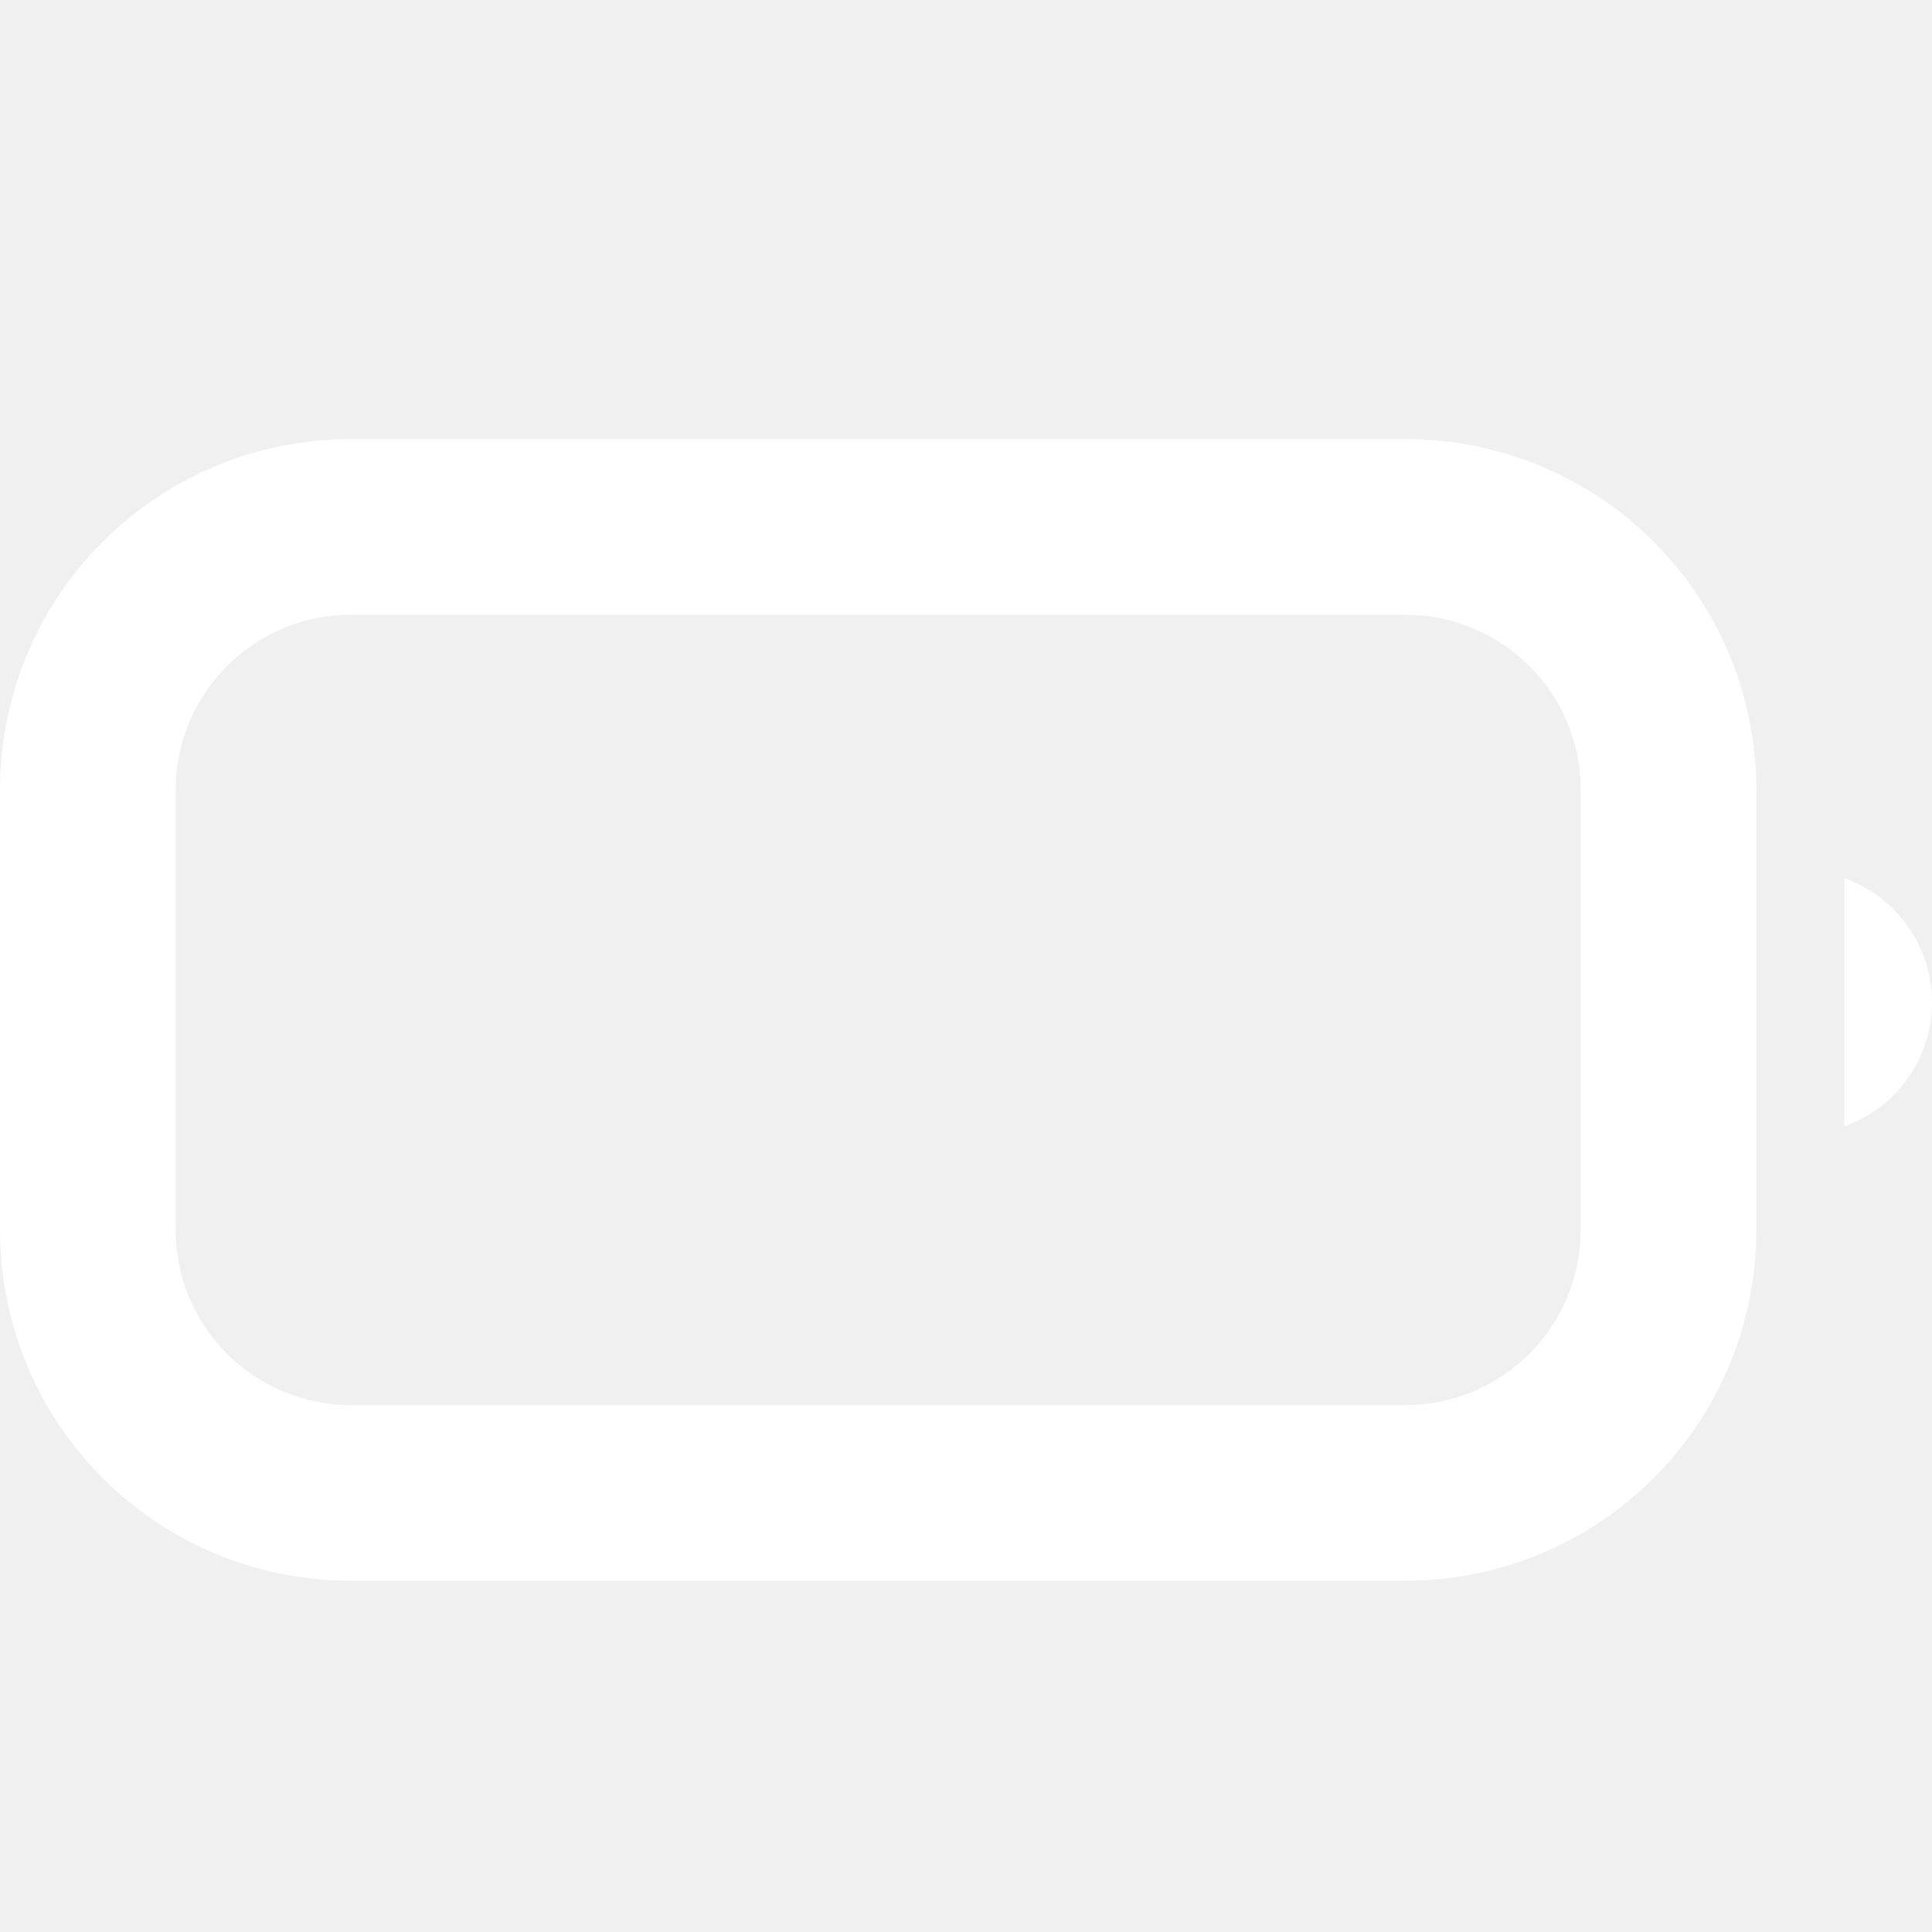
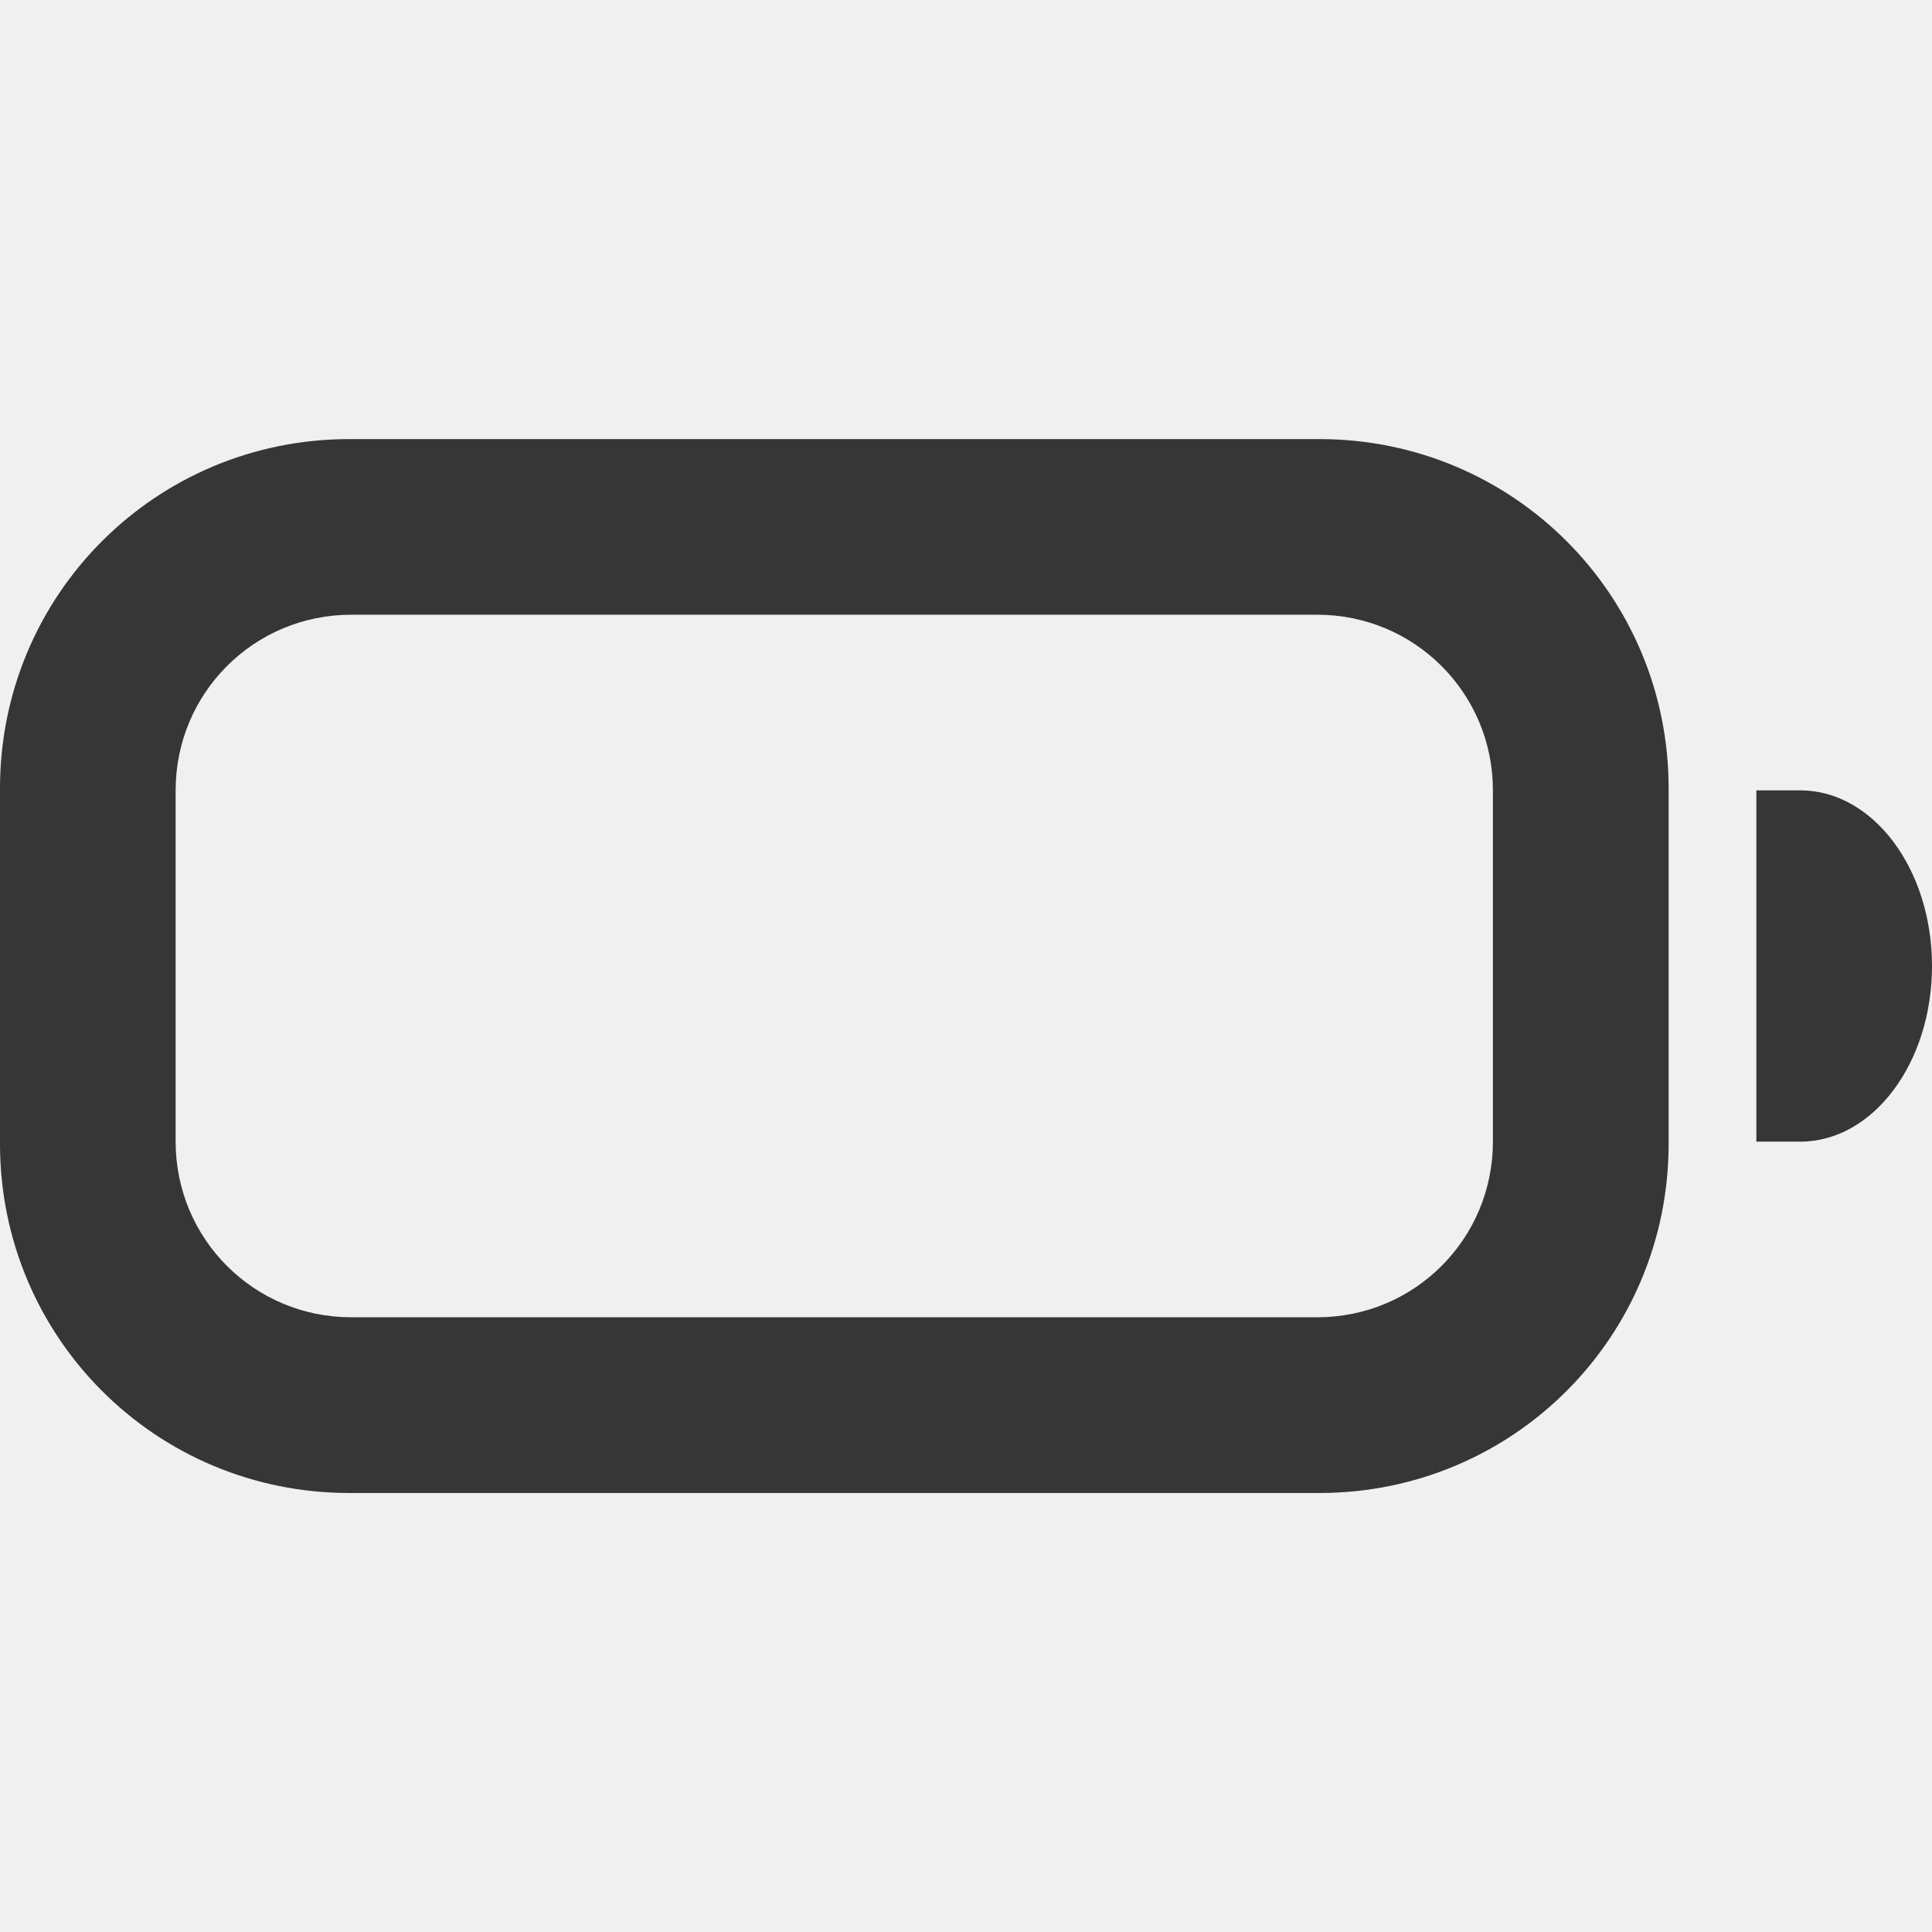
- <svg xmlns="http://www.w3.org/2000/svg" width="22" height="22" version="1.0" viewBox="0 0 22 22" id="svg120">
+ <svg xmlns="http://www.w3.org/2000/svg" viewBox="0 0 22 22" version="1.0" height="22" width="22" id="svg120">
  <defs id="defs5">
-     <style id="current-color-scheme" type="text/css"> .ColorScheme-Text { color:#363636; } </style>
+     <style type="text/css" id="current-color-scheme">.ColorScheme-Text { color:#363636; }</style>
  </defs>
-   <g id="22-22-Fill90" class="ColorScheme-Text" transform="translate(-104.54,-428.51)" fill="currentColor">
-     <rect id="rect940" x="164.54" y="428.51" width="22" height="22" rx="0" ry="0" opacity="0" />
-     <rect style="stroke-width:0.964" id="rect946" x="167.54" y="436.51" width="13" height="7" rx="0" ry="1" />
+   <g transform="translate(360,23)" id="Fill10">
+     <g fill="#ff4d62" transform="translate(0,-24)" id="g1075">
+       <path d="m3-34c-2.216 0-4 1.784-4 4v6c0 2.216 1.784 4 4 4h18c2.216 0 4-1.784 4-4v-6c0-2.216-1.784-4-4-4zm0 2h18c1.108 0 2 0.892 2 2v6c0 1.108-0.892 2-2 2h-18c-1.108 0-2-0.892-2-2v-6c0-1.108 0.892-2 2-2z" id="path1069" />
+       <path d="m26-29v4h0.5a2.25 2.124 0 0 0 1.5-2.001 2.25 2.124 0 0 0-1.5-1.999z" id="path1071" />
+       <rect ry="1" height="8" width="2" y="-31" x="2" id="rect1073" />
+     </g>
+     <rect fill="none" height="32" width="32" y="-67" x="-3" id="rect1077" />
  </g>
-   <g id="22-22-Fill80" class="ColorScheme-Text" transform="translate(-74.54,-428.51)" fill="currentColor">
-     <rect id="rect950" x="164.54" y="428.51" width="22" height="22" rx="0" ry="0" opacity="0" />
-     <rect style="stroke-width:0.957" id="rect952" x="167.54" y="436.51" width="11" height="7" rx="0" ry="1" />
+   <g fill="currentColor" transform="translate(-154.45 -379.51)" class="ColorScheme-Text" id="Fill100">
+     <rect opacity="0" ry="0" rx="0" height="32" width="32" y="336.51" x="189.44" id="rect1022" />
+     <rect stroke-width=".853" ry="1" rx="0" height="8" width="20" y="348.51" x="194.45" id="rect1028" />
  </g>
-   <g id="22-22-Fill70" class="ColorScheme-Text" transform="translate(-44.53999,-428.51)" fill="currentColor">
-     <rect id="rect956" x="164.54" y="428.51" width="22" height="22" rx="0" ry="0" opacity="0" />
-     <rect style="stroke-width:0.953" id="rect958" x="167.54" y="436.51" width="10" height="7" rx="0" ry="1" />
+   <g fill="currentColor" transform="translate(-114.45,-379.51)" class="ColorScheme-Text" id="Fill90">
+     <rect opacity="0" ry="0" rx="0" height="32" width="32" y="336.51" x="189.44" id="rect1042" />
+     <rect stroke-width=".849" ry="1" rx="0" height="8" width="18" y="348.51" x="194.43" id="rect1044" />
  </g>
-   <g id="22-22-Fill60" class="ColorScheme-Text" transform="translate(-14.54,-428.51)" fill="currentColor">
-     <rect id="rect962" x="164.54" y="428.51" width="22" height="22" rx="0" ry="0" opacity="0" />
-     <rect style="stroke-width:0.949" id="rect964" x="167.54" y="436.51" width="9" height="7" rx="0" ry="1" />
+   <g fill="currentColor" transform="translate(-79.45,-379.51)" class="ColorScheme-Text" id="Fill80">
+     <rect opacity="0" ry="0" rx="0" height="32" width="32" y="336.51" x="189.44" id="rect1048" />
+     <rect stroke-width=".844" ry="1" rx="0" height="8" width="16" y="348.51" x="194.43" id="rect1050" />
  </g>
-   <g id="22-22-Fill50" class="ColorScheme-Text" transform="translate(13.46001,-428.51)" fill="currentColor">
-     <rect id="rect968" x="164.54" y="428.51" width="22" height="22" rx="0" ry="0" opacity="0" />
-     <rect style="stroke-width:0.932" id="rect970" x="167.586" y="436.51" width="6.954" height="7" rx="0" ry="1" />
+   <g fill="currentColor" transform="translate(-40.45,-379.51)" class="ColorScheme-Text" id="Fill70">
+     <rect opacity="0" ry="0" rx="0" height="32" width="32" y="336.51" x="189.44" id="rect1054" />
+     <rect stroke-width=".837" ry="1" rx="0" height="8" width="14" y="348.51" x="194.43" id="rect1056" />
  </g>
-   <g id="22-22-Fill40" class="ColorScheme-Text" transform="translate(43.46001,-428.51)" fill="currentColor">
-     <rect id="rect974" x="164.54" y="428.51" width="22" height="22" rx="0" ry="0" opacity="0" />
-     <rect style="stroke-width:0.926" id="rect976" x="167.54" y="436.51" width="6" height="7" rx="0" ry="1" />
+   <g fill="currentColor" transform="translate(-4.45,-379.51)" class="ColorScheme-Text" id="Fill60">
+     <rect opacity="0" ry="0" rx="0" height="32" width="32" y="336.51" x="189.44" id="rect1060" />
+     <rect stroke-width=".829" ry="1" rx="0" height="8" width="12" y="348.51" x="194.43" id="rect1062" />
  </g>
-   <g id="22-22-Fill30" class="ColorScheme-Text" transform="translate(73.46001,-428.51)" fill="currentColor">
-     <rect id="rect980" x="164.54" y="428.51" width="22" height="22" rx="0" ry="0" opacity="0" />
-     <rect style="stroke-width:0.894" id="rect982" x="167.54" y="436.51" width="4" height="7" rx="0" ry="1" />
+   <g fill="currentColor" transform="translate(30.55,-379.51)" class="ColorScheme-Text" id="Fill50">
+     <rect opacity="0" ry="0" rx="0" height="32" width="32" y="336.51" x="189.44" id="rect1066" />
+     <rect stroke-width=".817" ry="1" rx="0" height="8" width="10" y="348.51" x="194.43" id="rect1068" />
  </g>
-   <g id="22-22-Fill20" class="ColorScheme-Text" transform="translate(103.46,-428.51)" fill="currentColor">
-     <rect id="rect986" x="164.54" y="428.51" width="22" height="22" rx="0" ry="0" opacity="0" />
-     <rect style="stroke-width:0.816" id="rect988" x="167.54" y="436.51" width="2" height="7" rx="0" ry="1" />
+   <g fill="currentColor" transform="translate(70.55,-379.51)" class="ColorScheme-Text" id="Fill40">
+     <rect opacity="0" ry="0" rx="0" height="32" width="32" y="336.51" x="189.44" id="rect1072" />
+     <rect stroke-width=".801" ry="1" rx="0" height="8" width="8" y="348.51" x="194.43" id="rect1074" />
  </g>
-   <g id="22-22-Fill100" class="ColorScheme-Text" transform="translate(-134.54,-428.51)" fill="currentColor">
-     <rect id="rect1029" x="164.54" y="428.51" width="22" height="22" rx="0" ry="0" opacity="0" />
-     <rect style="stroke-width:0.935" id="rect1031" x="167.54" y="436.51" width="14" height="7" rx="0" ry="1" />
+   <g fill="currentColor" transform="translate(105.55,-379.51)" class="ColorScheme-Text" id="Fill30">
+     <rect opacity="0" ry="0" rx="0" height="32" width="32" y="336.51" x="189.44" id="rect1078" />
+     <rect stroke-width=".776" ry="1" rx="0" height="8" width="6" y="348.51" x="194.43" id="rect1080" />
  </g>
-   <g id="Fill100" class="ColorScheme-Text" transform="translate(-154.45 -379.51)" fill="currentColor">
-     <rect id="rect1022" x="189.44" y="336.51" width="32" height="32" rx="0" ry="0" opacity="0" />
-     <rect id="rect1028" x="193.44" y="347.51" width="22" height="10" rx="2" ry="2" />
+   <g fill="currentColor" transform="translate(137.55,-379.51)" class="ColorScheme-Text" id="Fill20">
+     <rect opacity="0" ry="0" rx="0" height="32" width="32" y="336.51" x="189.44" id="rect1084" />
+     <rect stroke-width=".732" ry="1" rx="0" height="8" width="4" y="348.51" x="194.43" id="rect1086" />
  </g>
-   <g id="Fill90" class="ColorScheme-Text" transform="translate(-114.45,-379.51)" fill="currentColor">
-     <rect id="rect1042" x="189.44" y="336.51" width="32" height="32" rx="0" ry="0" opacity="0" />
-     <rect id="rect1044" x="193.44" y="347.51" width="20" height="10" rx="2" ry="2" />
-   </g>
-   <g id="Fill80" class="ColorScheme-Text" transform="translate(-79.45,-379.51)" fill="currentColor">
-     <rect id="rect1048" x="189.44" y="336.51" width="32" height="32" rx="0" ry="0" opacity="0" />
-     <rect id="rect1050" x="193.44" y="347.51" width="18" height="10" rx="2" ry="2" />
-   </g>
-   <g id="Fill70" class="ColorScheme-Text" transform="translate(-40.45,-379.51)" fill="currentColor">
-     <rect id="rect1054" x="189.44" y="336.51" width="32" height="32" rx="0" ry="0" opacity="0" />
-     <rect id="rect1056" x="193.44" y="347.51" width="16" height="10" rx="2" ry="2" />
-   </g>
-   <g id="Fill60" class="ColorScheme-Text" transform="translate(-4.45,-379.51)" fill="currentColor">
-     <rect id="rect1060" x="189.44" y="336.51" width="32" height="32" rx="0" ry="0" opacity="0" />
-     <rect id="rect1062" x="193.44" y="347.51" width="14" height="10" rx="2" ry="2" />
-   </g>
-   <g id="Fill50" class="ColorScheme-Text" transform="translate(30.55,-379.51)" fill="currentColor">
-     <rect id="rect1066" x="189.44" y="336.51" width="32" height="32" rx="0" ry="0" opacity="0" />
-     <rect id="rect1068" x="193.44" y="347.51" width="12" height="10" rx="2" ry="2" />
-   </g>
-   <g id="Fill40" class="ColorScheme-Text" transform="translate(70.55,-379.51)" fill="currentColor">
-     <rect id="rect1072" x="189.44" y="336.51" width="32" height="32" rx="0" ry="0" opacity="0" />
-     <rect id="rect1074" x="193.44" y="347.51" width="10" height="10" rx="2" ry="2" />
-   </g>
-   <g id="Fill30" class="ColorScheme-Text" transform="translate(105.55,-379.51)" fill="currentColor">
-     <rect id="rect1078" x="189.44" y="336.51" width="32" height="32" rx="0" ry="0" opacity="0" />
-     <rect id="rect1080" x="193.44" y="347.51" width="8" height="10" rx="2" ry="2" />
-   </g>
-   <g id="Fill20" class="ColorScheme-Text" transform="translate(137.55,-379.51)" fill="currentColor">
-     <rect id="rect1084" x="189.44" y="336.51" width="32" height="32" rx="0" ry="0" opacity="0" />
-     <rect id="rect1086" x="193.44" y="347.51" width="6" height="10" rx="2" ry="2" />
-   </g>
-   <g id="Battery" class="ColorScheme-Text" transform="translate(-214.54,-357.51)" fill="currentColor">
-     <path id="rect168" transform="translate(214.54,404.51)" d="m3-81c-2.216 0-4 1.784-4 4v6c0 2.216 1.784 4 4 4h18c2.216 0 4-1.784 4-4v-6c0-2.216-1.784-4-4-4zm0 1h18c1.662 0 3 1.338 3 3v6c0 1.662-1.338 3-3 3h-18c-1.662 0-3-1.338-3-3v-6c0-1.662 1.338-3 3-3z" />
-     <rect id="rect148" x="211.54" y="314.51" width="32" height="32" rx="0" ry="0" opacity="0" />
-     <path id="path152" d="m240.54 328.51v4a2 2 0 0 0 2-2 2 2 0 0 0-2-2z" />
-   </g>
-   <g id="Fill10" transform="translate(147.45 -357.51)">
-     <path id="path245" transform="translate(214.54,404.51)" d="m3-81c-2.216 0-4 1.784-4 4v6c0 2.216 1.784 4 4 4h18c2.216 0 4-1.784 4-4v-6c0-2.216-1.784-4-4-4zm0 1h18c1.662 0 3 1.338 3 3v6c0 1.662-1.338 3-3 3h-18c-1.662 0-3-1.338-3-3v-6c0-1.662 1.338-3 3-3z" fill="#ff4d62" />
-     <rect id="rect247" x="211.54" y="314.51" width="32" height="32" rx="0" ry="0" opacity="0" />
-     <path id="path249" d="m240.54 328.51v4a2 2 0 0 0 2-2 2 2 0 0 0-2-2z" fill="#ff4d62" />
-     <rect id="rect251" x="215.54" y="325.51" width="4" height="10" ry="2" fill="#ff4d62" />
-   </g>
-   <g id="Fill0" transform="translate(191.45 -357.51)">
-     <path id="path255" transform="translate(214.54,404.51)" d="m3-81c-2.216 0-4 1.784-4 4v6c0 2.216 1.784 4 4 4h18c2.216 0 4-1.784 4-4v-6c0-2.216-1.784-4-4-4zm0 1h18c1.662 0 3 1.338 3 3v6c0 1.662-1.338 3-3 3h-18c-1.662 0-3-1.338-3-3v-6c0-1.662 1.338-3 3-3z" fill="#ff4d62" />
-     <rect id="rect257" x="211.54" y="314.51" width="32" height="32" rx="0" ry="0" opacity="0" />
-     <path id="path259" d="m240.54 328.51v4a2 2 0 0 0 2-2 2 2 0 0 0-2-2z" fill="#ff4d62" />
-   </g>
-   <g id="AcAdapter" transform="translate(-69.54,-403.51)">
-     <g id="g1133" transform="translate(-228,47)">
-       <rect id="rect1129" x="211.54" y="314.51" width="32" height="32" rx="0" ry="0" opacity="0" />
+   <g transform="translate(-69.54,-403.51)" id="AcAdapter">
+     <g transform="translate(-228,47)" id="g1133">
+       <rect opacity="0" ry="0" rx="0" height="32" width="32" y="314.51" x="211.54" id="rect1129" />
    </g>
    <g id="g1139">
-       <path id="path1137" d="m-3.464 369.51c-0.554 0-1 0.446-1 1v3h-2c3.908e-4 3.326 1.672 6.192 4 6.857v4.143c0 0.554 0.446 1 1 1s1-0.446 1-1v-4.143c2.328-0.665 4-3.531 4-6.857h-2v-3c0-0.554-0.446-1-1-1s-1 0.446-1 1v3h-2v-3c0-0.554-0.446-1-1-1z" fill="#4caf50" />
+       <path fill="#4caf50" d="m-3.464 369.51c-0.554 0-1 0.446-1 1v3h-2c3.908e-4 3.326 1.672 6.192 4 6.857v4.143c0 0.554 0.446 1 1 1s1-0.446 1-1v-4.143c2.328-0.665 4-3.531 4-6.857h-2v-3c0-0.554-0.446-1-1-1s-1 0.446-1 1v3h-2v-3c0-0.554-0.446-1-1-1z" id="path1137" />
    </g>
  </g>
-   <g id="22-22-AcAdapter" transform="translate(-167.54,-433.51)">
-     <g id="g1153" transform="translate(-128,-3)">
-       <g id="g1149" transform="translate(50,8)">
-         <rect id="rect1147" x="164.54" y="428.51" width="22" height="22" rx="0" ry="0" opacity="0" />
+   <g transform="translate(-167.54,-433.51)" id="22-22-AcAdapter">
+     <g transform="translate(-128,-3)" id="g1153">
+       <g transform="translate(50,8)" id="g1149">
+         <rect opacity="0" ry="0" rx="0" height="22" width="22" y="428.51" x="164.54" id="rect1147" />
      </g>
    </g>
-     <path id="path1155" transform="translate(214.54,404.51)" d="m-119.5 35c-0.277 0-0.5 0.223-0.5 0.5v1.5h-2a4.5 6 0 0 0 4 5.961v2.539c0 0.277 0.223 0.5 0.5 0.5s0.5-0.223 0.5-0.5v-2.537a4.5 6 0 0 0 4-5.963h-2v-1.5c0-0.277-0.223-0.5-0.5-0.5s-0.5 0.223-0.5 0.5v1.5h-3v-1.5c0-0.277-0.223-0.5-0.5-0.5z" fill="#4caf50" />
+     <path fill="#4caf50" d="m-119.5 35c-0.277 0-0.5 0.223-0.5 0.5v1.5h-2a4.5 6 0 0 0 4 5.961v2.539c0 0.277 0.223 0.5 0.5 0.5s0.5-0.223 0.5-0.5v-2.537a4.5 6 0 0 0 4-5.963h-2v-1.5c0-0.277-0.223-0.5-0.5-0.5s-0.5 0.223-0.5 0.5v1.5h-3v-1.5c0-0.277-0.223-0.5-0.5-0.5z" transform="translate(214.54,404.51)" id="path1155" />
  </g>
-   <g id="battery-ups" class="ColorScheme-Text" transform="translate(-210.25 -400.22)" fill="currentColor">
-     <g id="g297" transform="translate(1,27)">
-       <path id="path275" transform="translate(213.54,377.51)" d="m-139-36c-2.216 0-4 1.784-4 4v6c0 2.216 1.784 4 4 4h18c2.216 0 4-1.784 4-4v-6c0-2.216-1.784-4-4-4zm0 1h11l-7 7h5l-2.5 5h-6.5c-1.662 0-3-1.338-3-3v-6c0-1.662 1.338-3 3-3zm11.5 0h6.5c1.662 0 3 1.338 3 3v6c0 1.662-1.338 3-3 3h-11l7-7h-5zm11.5 4v4a2 2 0 0 0 2-2 2 2 0 0 0-2-2z" opacity=".5" />
-       <path id="rect281" transform="translate(213.54,377.51)" d="m-139-34c-1.108 0-2 0.892-2 2v6c0 1.108 0.892 2 2 2h5.883l1.5-3h-3.383c-0.891-3.51e-4 -1.337-1.077-0.707-1.707l5.293-5.293zm12.117 0-1.5 3h3.383c0.891 3.51e-4 1.337 1.077 0.707 1.707l-5.293 5.293h8.586c1.108 0 2-0.892 2-2v-6c0-1.108-0.892-2-2-2z" />
+   <g fill="currentColor" transform="translate(-210.25 -400.22)" class="ColorScheme-Text" id="battery-ups">
+     <g transform="translate(1,27)" id="g297">
+       <path opacity=".5" d="m-139-36c-2.216 0-4 1.784-4 4v6c0 2.216 1.784 4 4 4h18c2.216 0 4-1.784 4-4v-6c0-2.216-1.784-4-4-4zm0 1h11l-7 7h5l-2.5 5h-6.5c-1.662 0-3-1.338-3-3v-6c0-1.662 1.338-3 3-3zm11.5 0h6.5c1.662 0 3 1.338 3 3v6c0 1.662-1.338 3-3 3h-11l7-7h-5zm11.5 4v4a2 2 0 0 0 2-2 2 2 0 0 0-2-2z" transform="translate(213.54,377.51)" id="path275" />
+       <path d="m-139-34c-1.108 0-2 0.892-2 2v6c0 1.108 0.892 2 2 2h5.883l1.5-3h-3.383c-0.891-3.51e-4 -1.337-1.077-0.707-1.707l5.293-5.293zm12.117 0-1.5 3h3.383c0.891 3.51e-4 1.337 1.077 0.707 1.707l-5.293 5.293h8.586c1.108 0 2-0.892 2-2v-6c0-1.108-0.892-2-2-2z" transform="translate(213.54,377.51)" id="rect281" />
    </g>
-     <rect id="rect1110" x="69.536" y="359.51" width="32" height="32" rx="0" ry="0" opacity="0" />
+     <rect opacity="0" ry="0" rx="0" height="32" width="32" y="359.51" x="69.536" id="rect1110" />
  </g>
-   <g id="Unavailable" transform="translate(-166.54,-471.51)">
-     <path id="rect4480" d="m118.54 428.5h32v32h-32z" fill="none" />
+   <g transform="translate(-220.54 -409.02)" fill="currentColor" class="ColorScheme-Text" id="22-22-battery-ups">
+     <path d="m-116 12c-0.554 0-1 0.446-1 1v5c0 0.554 0.446 1 1 1h4.811l0.658-1.494h-2.469c-0.873 5.7e-4 -1.328-1.039-0.734-1.68l3.529-3.826zm9.205 0-0.668 1.506h2.463c0.87 8.8e-4 1.324 1.035 0.736 1.676l-3.514 3.818h5.777c0.554 0 1-0.446 1-1v-5c0-0.554-0.446-1-1-1z" transform="translate(214.54,404.51)" id="rect1160" />
+     <rect opacity="0" ry="0" rx="0" height="22" width="22" y="408.51" x="95.536" id="rect930" />
+     <path opacity=".5" d="m-116 10c-1.662 0-3 1.338-3 3v5c0 1.662 1.338 3 3 3h14c1.662 0 3-1.338 3-3v-5c0-1.662-1.338-3-3-3h-5zm0 1h8.078l-5.078 5.506h4l-1.537 3.494h-5.463c-1.108 0-2-0.892-2-2v-5c0-1.108 0.892-2 2-2zm8.557 0h5.443c1.108 0 2 0.892 2 2v5c0 1.108-0.892 2-2 2h-8.057l5.057-5.494h-4z" transform="translate(214.54,404.51)" id="path965" />
+     <path opacity=".5" d="m116.54 418.59v2.826a1.5 1.5 0 0 0 1-1.414 1.5 1.5 0 0 0-1-1.412z" id="path1139" />
+   </g>
+   <g transform="translate(-166.54,-471.51)" id="Unavailable">
+     <path fill="none" d="m118.54 428.5h32v32h-32z" id="rect4480" />
    <g id="g4580">
-       <rect id="rect4577" x="139.54" y="446.5" width="12" height="12" rx="6" ry="6" fill="#f44336" />
-       <path id="rect4622-0" class="ColorScheme-Text" d="m148.36 450.38-0.707-0.707-2.121 2.121-2.121-2.121-0.707 0.707 2.121 2.121-2.121 2.121 0.707 0.707 2.121-2.122 2.121 2.122 0.707-0.707-2.121-2.121z" fill="currentColor" />
+       <rect fill="#f44336" ry="6" rx="6" height="12" width="12" y="446.5" x="139.54" id="rect4577" />
+       <path fill="currentColor" d="m148.36 450.38-0.707-0.707-2.121 2.121-2.121-2.121-0.707 0.707 2.121 2.121-2.121 2.121 0.707 0.707 2.121-2.122 2.121 2.122 0.707-0.707-2.121-2.121z" class="ColorScheme-Text" id="rect4622-0" />
    </g>
  </g>
-   <g id="22-22-Unavailable" transform="translate(-300.54,-433.51)">
-     <path id="rect4614" d="m258.54 426.5h22v22h-22z" fill="none" />
+   <g transform="translate(-300.54,-433.51)" id="22-22-Unavailable">
+     <path fill="none" d="m258.54 426.5h22v22h-22z" id="rect4614" />
    <g id="g4631">
-       <rect id="rect4577-9-1" x="271.54" y="439.5" width="9" height="9" rx="4.5" ry="4.5" fill="#f44336" />
-       <path id="rect4622" class="ColorScheme-Text" d="m277.89 442.77-0.619-0.619-1.238 1.238-1.238-1.238-0.619 0.619 1.238 1.238-1.238 1.237 0.619 0.619 1.238-1.237 1.237 1.237 0.619-0.619-1.237-1.237z" color="#eff0f1" fill="currentColor" />
+       <rect fill="#f44336" ry="4.5" rx="4.5" height="9" width="9" y="439.5" x="271.54" id="rect4577-9-1" />
+       <path fill="currentColor" color="#eff0f1" d="m277.89 442.77-0.619-0.619-1.238 1.238-1.238-1.238-0.619 0.619 1.238 1.238-1.238 1.237 0.619 0.619 1.238-1.237 1.237 1.237 0.619-0.619-1.237-1.237z" class="ColorScheme-Text" id="rect4622" />
    </g>
  </g>
+   <g transform="translate(-1,23)" id="Battery">
+     <g fill="currentColor" class="ColorScheme-Text" transform="translate(0,-24)" id="g995">
+       <path d="m3-34c-2.216 0-4 1.784-4 4v6c0 2.216 1.784 4 4 4h18c2.216 0 4-1.784 4-4v-6c0-2.216-1.784-4-4-4zm0 2h18c1.108 0 2 0.892 2 2v6c0 1.108-0.892 2-2 2h-18c-1.108 0-2-0.892-2-2v-6c0-1.108 0.892-2 2-2z" id="rect939" />
+       <path d="m26-29v4h0.5a2.25 2.124 0 0 0 1.5-2.001 2.25 2.124 0 0 0-1.5-1.999z" id="path944" />
+       <rect ry="1" height="8" width="20" y="-31" x="2" id="rect990" />
+     </g>
+     <rect fill="none" height="32" width="32" y="-67" x="-3" id="rect997" />
+   </g>
+   <g transform="translate(39,-27)" id="22-22-Fill100">
+     <rect opacity="0" height="22" width="22" y="24" id="rect971" />
+     <rect fill="currentColor" class="ColorScheme-Text" ry="1" height="6" width="12" y="32" x="3" id="rect969" />
+   </g>
+   <g transform="translate(66,-27)" id="22-22-Fill90">
+     <rect opacity="0" height="22" width="22" y="24" id="rect977" />
+     <rect fill="currentColor" class="ColorScheme-Text" ry="1" height="6" width="11" y="32" x="3" id="rect979" />
+   </g>
+   <g transform="translate(95,-27)" id="22-22-Fill80">
+     <rect opacity="0" height="22" width="22" y="24" id="rect983" />
+     <rect fill="currentColor" class="ColorScheme-Text" ry="1" height="6" width="10" y="32" x="3" id="rect985" />
+   </g>
+   <g transform="translate(123.5,-27)" id="22-22-Fill70">
+     <rect opacity="0" height="22" width="22" y="24" id="rect989" />
+     <rect fill="currentColor" class="ColorScheme-Text" ry="1" height="6" width="9" y="32" x="3" id="rect991" />
+   </g>
+   <g transform="translate(155.5,-27)" id="22-22-Fill60">
+     <rect opacity="0" height="22" width="22" y="24" id="rect995" />
+     <rect fill="currentColor" class="ColorScheme-Text" ry="1" height="6" width="8" y="32" x="3" id="rect998" />
+   </g>
+   <g transform="translate(190,-27)" id="22-22-Fill50">
+     <rect opacity="0" height="22" width="22" y="24" id="rect1002" />
+     <rect fill="currentColor" class="ColorScheme-Text" ry="1" height="6" width="7" y="32" x="3" id="rect1004" />
+   </g>
+   <g transform="translate(219,-27)" id="22-22-Fill40">
+     <rect opacity="0" height="22" width="22" y="24" id="rect1008" />
+     <rect fill="currentColor" class="ColorScheme-Text" ry="1" height="6" width="5" y="32" x="3" id="rect1011" />
+   </g>
+   <g transform="translate(249,-27)" id="22-22-Fill30">
+     <rect opacity="0" height="22" width="22" y="24" id="rect1015" />
+     <rect fill="currentColor" class="ColorScheme-Text" ry="1" height="6" width="4" y="32" x="3" id="rect1017" />
+   </g>
+   <g transform="translate(279,-27)" id="22-22-Fill20">
+     <rect opacity="0" height="22" width="22" y="24" id="rect1021" />
+     <rect fill="currentColor" class="ColorScheme-Text" ry="1" height="6" width="3" y="32" x="3" id="rect1024" />
+   </g>
+   <g transform="translate(402,23)" id="Fill0">
+     <g fill="#ff4d62" transform="translate(0,-24)" id="g1087">
+       <path d="m3-34c-2.216 0-4 1.784-4 4v6c0 2.216 1.784 4 4 4h18c2.216 0 4-1.784 4-4v-6c0-2.216-1.784-4-4-4zm0 2h18c1.108 0 2 0.892 2 2v6c0 1.108-0.892 2-2 2h-18c-1.108 0-2-0.892-2-2v-6c0-1.108 0.892-2 2-2z" id="path1081" />
+       <path d="m26-29v4h0.5a2.25 2.124 0 0 0 1.5-2.001 2.25 2.124 0 0 0-1.5-1.999z" id="path1083" />
+     </g>
+     <rect fill="none" height="32" width="32" y="-67" x="-3" id="rect1089" />
+   </g>
  <g id="22-22-Battery">
-     <rect style="color:#363636;fill:#363636" opacity="0" ry="0" rx="0" height="22" width="22" y="9.7656248e-06" x="-6.7138672e-06" id="rect181" />
-     <path id="path1023" style="color:#363636;fill:#ffffff;fill-opacity:1" d="m 21,10 v 2.826 A 1.5,1.5 0 0 0 22,11.412 1.5,1.5 0 0 0 21,10 Z" />
-     <path id="rect1087" style="fill:#ffffff;stroke-width:2.174;stroke-linecap:round" d="M 4,5 C 1.784,5 0,6.784 0,9 v 5 c 0,2.216 1.784,4 4,4 h 12 c 2.216,0 4,-1.784 4,-4 V 9 C 20,6.784 18.216,5 16,5 Z m 0,2 h 12 c 1.108,0 2,0.892 2,2 v 5 c 0,1.108 -0.892,2 -2,2 H 4 C 2.892,16 2,15.108 2,14 V 9 C 2,7.892 2.892,7 4,7 Z" />
+     <rect fill="none" height="22" width="22" id="rect972" />
+     <path fill="currentColor" class="ColorScheme-Text" d="m20 9v4h0.5a1.5 2 0 0 0 1.5-2 1.5 2 0 0 0-1.5-2z" id="path963" />
+     <path fill="currentColor" class="ColorScheme-Text" d="m3.977 5c-2.204 0-3.977 1.773-3.977 3.977v4.047c0 2.204 1.773 3.977 3.977 3.977h11.047c2.204 0 3.977-1.773 3.977-3.977v-4.047c0-2.204-1.773-3.977-3.977-3.977h-11.047zm0.023 2h11c1.108 0 2 0.892 2 2v4c0 1.108-0.892 2-2 2h-11c-1.108 0-2-0.892-2-2v-4c0-1.108 0.892-2 2-2z" id="rect942" />
  </g>
-   <g id="22-22-Fill10">
-     <rect opacity="0" ry="0" rx="0" height="22" width="22" y="-2.3437502e-07" x="298" id="rect223" />
-     <rect id="rect229" x="301.001" y="8" width="0.999" height="7" rx="0" ry="0.5" fill="#ff4d62" style="stroke-width:0.707" />
-     <g id="g1140" transform="translate(0,-20)" style="fill:#ff4d62;fill-opacity:1">
-       <path id="path1123" style="color:#363636;fill:#ff4d62;fill-opacity:1" d="m 319,30 v 2.826 a 1.5,1.5 0 0 0 1,-1.414 1.5,1.5 0 0 0 -1,-1.412 z" />
-       <path id="path1125" style="fill:#ff4d62;stroke-width:2.174;stroke-linecap:round;fill-opacity:1" d="m 302,25 c -2.216,0 -4,1.784 -4,4 v 5 c 0,2.216 1.784,4 4,4 h 12 c 2.216,0 4,-1.784 4,-4 v -5 c 0,-2.216 -1.784,-4 -4,-4 z m 0,2 h 12 c 1.108,0 2,0.892 2,2 v 5 c 0,1.108 -0.892,2 -2,2 h -12 c -1.108,0 -2,-0.892 -2,-2 v -5 c 0,-1.108 0.892,-2 2,-2 z" />
-     </g>
+   <g transform="translate(-6,-20)" id="22-22-Fill10">
+     <rect fill="none" height="22" width="22" y="17" x="313" id="rect952" />
+     <path fill="#ff4d62" d="m333 26v4h0.5a1.5 2 0 0 0 1.5-2 1.5 2 0 0 0-1.5-2z" id="path954" />
+     <path fill="#ff4d62" d="m316.98 22c-2.204 0-3.977 1.773-3.977 3.977v4.047c0 2.204 1.773 3.977 3.977 3.977h11.047c2.204 0 3.977-1.773 3.977-3.977v-4.047c0-2.204-1.773-3.977-3.977-3.977zm0.023 2h11c1.108 0 2 0.892 2 2v4c0 1.108-0.892 2-2 2h-11c-1.108 0-2-0.892-2-2v-4c0-1.108 0.892-2 2-2z" id="path956" />
+     <rect fill="#ff4d62" ry="1" height="6" width="2" y="25" x="316" id="rect960" />
  </g>
-   <g transform="translate(29.99999)" id="22-22-Fill0">
-     <rect id="rect1149" x="298" y="-2.3437502e-07" width="22" height="22" rx="0" ry="0" opacity="0" />
-     <g style="fill:#ff4d62;fill-opacity:1" transform="translate(0,-20)" id="g1158">
-       <path d="m 319,30 v 2.826 a 1.5,1.5 0 0 0 1,-1.414 1.5,1.5 0 0 0 -1,-1.412 z" style="color:#363636;fill:#ff4d62;fill-opacity:1" id="path1153" />
-       <path d="m 302,25 c -2.216,0 -4,1.784 -4,4 v 5 c 0,2.216 1.784,4 4,4 h 12 c 2.216,0 4,-1.784 4,-4 v -5 c 0,-2.216 -1.784,-4 -4,-4 z m 0,2 h 12 c 1.108,0 2,0.892 2,2 v 5 c 0,1.108 -0.892,2 -2,2 h -12 c -1.108,0 -2,-0.892 -2,-2 v -5 c 0,-1.108 0.892,-2 2,-2 z" style="fill:#ff4d62;fill-opacity:1;stroke-width:2.174;stroke-linecap:round" id="path1156" />
-     </g>
-   </g>
-   <g id="22-22-battery-ups">
-     <rect style="color:#363636;fill:#363636" id="rect930" x="-125.004" y="9.7656248e-06" width="22" height="22" rx="0" ry="0" opacity="0" />
-     <g id="g1219" transform="translate(0,-33)">
-       <path d="m -104,42.993 v 3 a 1.5,1.592 0 0 0 1,-1.502 1.5,1.592 0 0 0 -1,-1.498 z" style="opacity:0.5;fill:#ffffff;fill-opacity:1;stroke-width:2;stroke-linecap:round" id="rect1211" />
-       <path d="M -113.922,40 -119,45.506 h 4 L -116.537,49 h 0.48 L -111,43.506 h -4 L -113.443,40 Z" style="opacity:0.5;fill:#ffffff;fill-opacity:1;stroke-width:2;stroke-linecap:round" id="rect1205" />
-       <path d="m -121.002,41 c -0.554,0 -1,0.446 -1,1 v 5 c 0,0.554 0.446,1 1,1 h 3.812 l 0.658,-1.494 H -119 c -0.873,5.7e-4 -1.328,-1.039 -0.734,-1.68 L -116.205,41 Z m 8.207,0 -0.668,1.506 H -111 c 0.87,8.8e-4 1.324,1.035 0.736,1.676 L -113.777,48 h 4.779 c 0.554,0 1,-0.446 1,-1 v -5 c 0,-0.554 -0.446,-1 -1,-1 z" style="opacity:0.5;fill:#ffffff;fill-opacity:1;stroke-width:2;stroke-linecap:round" id="rect1199" />
-       <path d="m -121,38 c -2.216,0 -4,1.784 -4,4 v 5 c 0,2.216 1.784,4 4,4 h 12 c 2.216,0 4,-1.784 4,-4 v -5 c 0,-2.216 -1.784,-4 -4,-4 z m 0,2 h 12 c 1.108,0 2,0.892 2,2 v 5 c 0,1.108 -0.892,2 -2,2 h -12 c -1.108,0 -2,-0.892 -2,-2 v -5 c 0,-1.108 0.892,-2 2,-2 z" style="opacity:0.5;fill:#ffffff;stroke-width:2.174;stroke-linecap:round" id="rect1162" />
-     </g>
+   <g transform="translate(30,-20)" id="22-22-Fill0">
+     <rect fill="none" height="22" width="22" y="17" x="313" id="rect973" />
+     <path fill="#ff4d62" d="m333 26v4h0.5a1.5 2 0 0 0 1.5-2 1.5 2 0 0 0-1.5-2z" id="path975" />
+     <path fill="#ff4d62" d="m316.98 22c-2.204 0-3.977 1.773-3.977 3.977v4.047c0 2.204 1.773 3.977 3.977 3.977h11.047c2.204 0 3.977-1.773 3.977-3.977v-4.047c0-2.204-1.773-3.977-3.977-3.977zm0.023 2h11c1.108 0 2 0.892 2 2v4c0 1.108-0.892 2-2 2h-11c-1.108 0-2-0.892-2-2v-4c0-1.108 0.892-2 2-2z" id="path977" />
  </g>
</svg>
